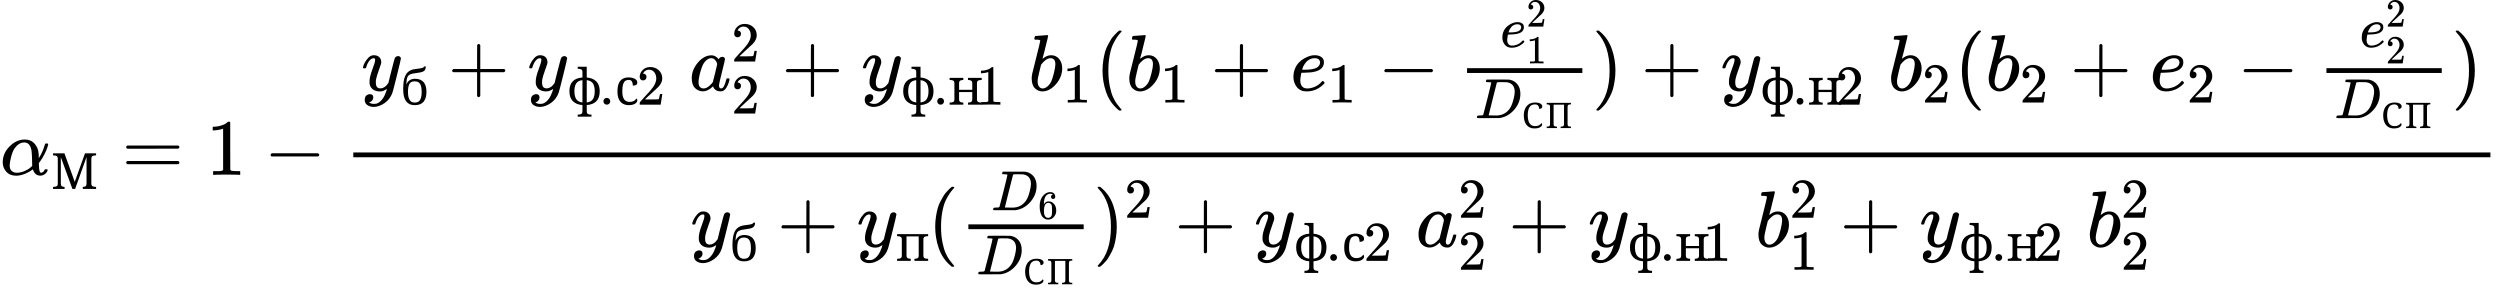
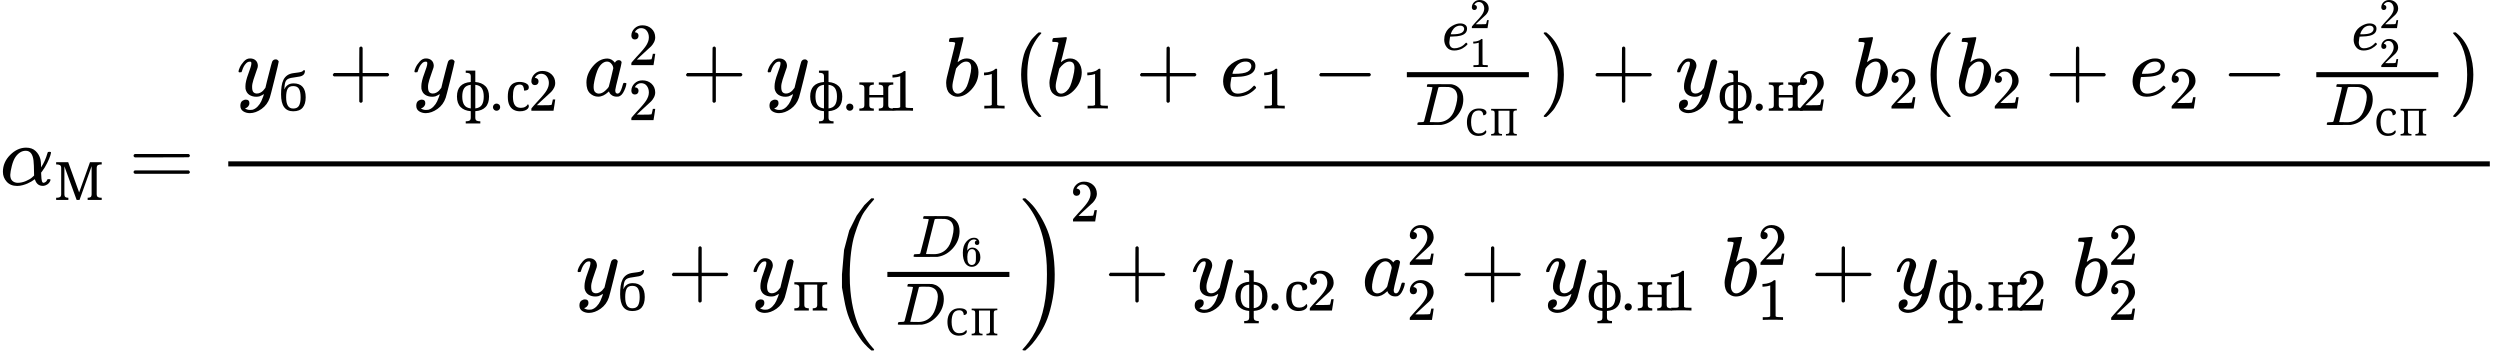
- <svg xmlns="http://www.w3.org/2000/svg" xmlns:xlink="http://www.w3.org/1999/xlink" width="566.312" height="66.664" viewBox="0 -2188.2 31288.8 3683.2">
+ <svg xmlns="http://www.w3.org/2000/svg" xmlns:xlink="http://www.w3.org/1999/xlink" width="535.136" height="75.024" viewBox="0 -2188.2 29566.4 4145.2">
  <defs>
-     <path id="h" d="M109 429q-27 0-43 18t-16 44q0 71 53 123t132 52q91 0 152-56t62-145q0-43-20-82t-48-68-80-74q-36-31-100-92l-59-56 76-1q157 0 167 5 7 2 24 89v3h40v-3q-1-3-13-91T421 3V0H50v31q0 7 6 15t30 35q29 32 50 56 9 10 34 37t34 37 29 33 28 34 23 30 21 32 15 29 13 32 7 30 3 33q0 63-34 109t-97 46q-33 0-58-17t-35-33-10-19q0-1 5-1 18 0 37-14t19-46q0-25-16-42t-45-18z" />
+     <path id="j" d="M73 647q0 10 4 23t12 13q1 0 72 5t73 6q12 0 12-9t-34-143q-8-34-17-70t-15-54l-4-19q0-3 6 3 49 40 101 40 62 0 100-46t39-116q0-111-79-201T173-11q-50 0-91 38T40 150v9q0 21 8 58t49 197q50 197 50 209t-38 14H83q-3 0-7 3t-3 7zm263-322v6q0 74-61 74-17 0-35-8t-33-21-26-24-18-22l-6-8-21-86q-22-86-22-122 0-48 24-72 16-16 40-16 33 0 67 32 25 23 40 56t33 105q18 72 18 106z" />
    <path id="a" d="M34 156q0 114 86 200t189 86q70 0 112-40t57-98q6-29 7-67v-29q49 74 75 166 4 14 6 16t16 3q21 0 21-8 0-9-9-39t-36-85-61-100l-11-14 1-24q2-56 8-76t19-21q14 2 26 11t17 23q2 7 5 8t15 2q20 0 20-8 0-6-6-19-12-24-35-38t-44-15h-7q-67 0-91 72l-3 7-11-8q-10-8-30-20t-45-23-58-20-64-9q-79 0-124 50T34 156zM208 26q49 0 98 21t73 43l24 22q-2 143-7 178-14 115-92 115-69 0-121-73-27-40-44-108t-18-104q0-49 25-71t62-23z" />
-     <path id="c" d="m213 578-13-5q-14-5-40-10t-58-7H83v46h19q47 2 87 15t56 24 28 22q2 3 12 3 9 0 17-6V361l1-300q7-7 12-9t24-4 62-2h26V0h-11q-21 3-159 3-136 0-157-3H88v46h64q16 0 25 1t16 3 8 2 6 5 6 4v517z" />
-     <path id="d" d="M84 237v13l14 20h581q15-8 15-20t-15-20H98q-14 7-14 20z" />
-     <path id="e" d="M21 287q0 14 15 48t48 71 74 36q41 0 66-23t26-64q-2-19-3-21 0-3-16-46t-33-97-16-86q0-43 14-60t42-18q23 0 43 11t31 23 27 33q0 1 5 20t14 59 19 74q38 150 42 157 13 27 43 27 13 0 21-7t11-12 2-9q0-13-49-210T391-23q-28-83-97-132t-138-50q-45 0-79 22t-34 66q0 22 7 37t19 22 20 10 17 3q44 0 44-42 0-20-12-35t-23-20-13-5l-3-1q2-5 19-12t34-7h8q17 0 26 2 33 9 61 38t43 62 23 56 8 30l-6-4q-6-4-19-11T270-6q-20-5-39-5-46 0-81 22t-46 71q-1 7-1 31 0 57 35 149t35 117v14q0 3-4 7t-11 4h-4q-23 0-42-19t-30-41-17-42-8-22q-2-2-16-2H27q-6 6-6 9z" />
-     <path id="f" d="M56 237v13l14 20h299v150l1 150q10 13 19 13 13 0 20-15V270h298q15-8 15-20t-15-20H409V-68q-8-14-18-14h-4q-12 0-18 14v298H70q-14 7-14 20z" />
-     <path id="g" d="M78 60q0 24 17 42t43 18q24 0 42-16t19-43q0-25-17-43T139 0 96 17 78 60z" />
+     <path id="c" d="M21 287q0 14 15 48t48 71 74 36q41 0 66-23t26-64q-2-19-3-21 0-3-16-46t-33-97-16-86q0-43 14-60t42-18q23 0 43 11t31 23 27 33q0 1 5 20t14 59 19 74q38 150 42 157 13 27 43 27 13 0 21-7t11-12 2-9q0-13-49-210T391-23q-28-83-97-132t-138-50q-45 0-79 22t-34 66q0 22 7 37t19 22 20 10 17 3q44 0 44-42 0-20-12-35t-23-20-13-5l-3-1q2-5 19-12t34-7h8q17 0 26 2 33 9 61 38t43 62 23 56 8 30l-6-4q-6-4-19-11T270-6q-20-5-39-5-46 0-81 22t-46 71q-1 7-1 31 0 57 35 149t35 117v14q0 3-4 7t-11 4h-4q-23 0-42-19t-30-41-17-42-8-22q-2-2-16-2H27q-6 6-6 9z" />
+     <path id="d" d="M56 237v13l14 20h299v150l1 150q10 13 19 13 13 0 20-15V270h298q15-8 15-20t-15-20H409V-68q-8-14-18-14h-4q-12 0-18 14v298H70q-14 7-14 20z" />
+     <path id="e" d="M78 60q0 24 17 42t43 18q24 0 42-16t19-43q0-25-17-43T139 0 96 17 78 60z" />
+     <path id="f" d="M109 429q-27 0-43 18t-16 44q0 71 53 123t132 52q91 0 152-56t62-145q0-43-20-82t-48-68-80-74q-36-31-100-92l-59-56 76-1q157 0 167 5 7 2 24 89v3h40v-3q-1-3-13-91T421 3V0H50v31q0 7 6 15t30 35q29 32 50 56 9 10 34 37t34 37 29 33 28 34 23 30 21 32 15 29 13 32 7 30 3 33q0 63-34 109t-97 46q-33 0-58-17t-35-33-10-19q0-1 5-1 18 0 37-14t19-46q0-25-16-42t-45-18z" />
+     <path id="h" d="M33 157q0 101 76 192t171 92q51 0 90-49 16 30 46 30 13 0 23-8t10-20q0-13-37-160T374 68q0-25 7-33t21-9q9 1 20 9 21 20 41 96 6 20 10 21 2 1 10 1h4q19 0 19-9 0-6-5-27t-20-54-32-50Q436 0 417-8q-8-2-24-2-34 0-57 15t-30 31l-6 15q-1 1-4-1l-4-4q-59-56-120-56-55 0-97 40T33 157zm318 171q0 6-5 22t-23 35-46 20q-35 0-67-31t-50-81q-29-79-41-164v-11q0-8-1-12 0-45 18-62t43-18q38 0 75 33t44 51q2 4 27 107t26 111z" />
+     <path id="i" d="m213 578-13-5q-14-5-40-10t-58-7H83v46h19q47 2 87 15t56 24 28 22q2 3 12 3 9 0 17-6V361l1-300q7-7 12-9t24-4 62-2h26V0h-11q-21 3-159 3-136 0-157-3H88v46h64q16 0 25 1t16 3 8 2 6 5 6 4v517z" />
    <path id="b" d="M56 347q0 13 14 20h637q15-8 15-20 0-11-14-19l-318-1H72q-16 5-16 20zm0-194q0 15 16 20h636q14-10 14-20 0-13-15-20H70q-14 7-14 20z" />
-     <path id="j" d="M33 157q0 101 76 192t171 92q51 0 90-49 16 30 46 30 13 0 23-8t10-20q0-13-37-160T374 68q0-25 7-33t21-9q9 1 20 9 21 20 41 96 6 20 10 21 2 1 10 1h4q19 0 19-9 0-6-5-27t-20-54-32-50Q436 0 417-8q-8-2-24-2-34 0-57 15t-30 31l-6 15q-1 1-4-1l-4-4q-59-56-120-56-55 0-97 40T33 157zm318 171q0 6-5 22t-23 35-46 20q-35 0-67-31t-50-81q-29-79-41-164v-11q0-8-1-12 0-45 18-62t43-18q38 0 75 33t44 51q2 4 27 107t26 111z" />
-     <path id="k" d="M73 647q0 10 4 23t12 13q1 0 72 5t73 6q12 0 12-9t-34-143q-8-34-17-70t-15-54l-4-19q0-3 6 3 49 40 101 40 62 0 100-46t39-116q0-111-79-201T173-11q-50 0-91 38T40 150v9q0 21 8 58t49 197q50 197 50 209t-38 14H83q-3 0-7 3t-3 7zm263-322v6q0 74-61 74-17 0-35-8t-33-21-26-24-18-22l-6-8-21-86q-22-86-22-122 0-48 24-72 16-16 40-16 33 0 67 32 25 23 40 56t33 105q18 72 18 106z" />
-     <path id="l" d="M94 250q0 69 10 131t23 107 37 88 38 67 42 52 33 34 25 21h17q14 0 14-9 0-3-17-21t-41-53-49-86-42-138-17-193 17-192 41-139 49-86 42-53 17-21q0-9-15-9h-16l-28 24q-94 85-137 212T94 250z" />
-     <path id="m" d="M39 168q0 57 19 104t49 78 67 52 70 31 63 9h3q45 0 78-22t33-65q0-90-111-118-49-13-134-14-37 0-38-2 0-2-6-35t-7-58q0-47 21-74t63-28 93 19 92 66q9 10 12 10 4 0 13-9t10-14-9-16-30-27-46-31-63-25-76-10q-79 0-122 53T39 168zm334 185q-6 52-68 52-33 0-61-14t-45-34-29-41-16-36-5-19q0-1 20-1 113 0 158 24t46 69z" />
+     <path id="k" d="M94 250q0 69 10 131t23 107 37 88 38 67 42 52 33 34 25 21h17q14 0 14-9 0-3-17-21t-41-53-49-86-42-138-17-193 17-192 41-139 49-86 42-53 17-21q0-9-15-9h-16l-28 24q-94 85-137 212T94 250z" />
+     <path id="l" d="M39 168q0 57 19 104t49 78 67 52 70 31 63 9h3q45 0 78-22t33-65q0-90-111-118-49-13-134-14-37 0-38-2 0-2-6-35t-7-58q0-47 21-74t63-28 93 19 92 66q9 10 12 10 4 0 13-9t10-14-9-16-30-27-46-31-63-25-76-10q-79 0-122 53T39 168zm334 185q-6 52-68 52-33 0-61-14t-45-34-29-41-16-36-5-19q0-1 20-1 113 0 158 24t46 69z" />
+     <path id="m" d="M84 237v13l14 20h581q15-8 15-20t-15-20H98q-14 7-14 20z" />
    <path id="n" d="M287 628q0 7-57 9-23 0-30 1t-7 9q0 8 4 20t7 15q2 1 199 1 167-1 187-1t40-6q72-17 122-79t51-166q0-156-107-280T444 3l-14-2-194-1H72Q48 0 41 2t-8 9q0 2 3 14 4 16 8 18t23 3q27 0 60 3 14 3 19 12 3 4 72 278t69 289zm416-159q0 38-11 68t-26 47-37 29-39 16-35 7h-43q-17 0-33 1h-43q-44 0-50-10-2-4-73-288T242 52q0-4 11-4t77-1h19q14 0 24-1 126 0 208 82 36 36 59 84t43 127 20 130z" />
    <path id="o" d="m60 749 4 1h22l28-24q94-85 137-212t43-264q0-68-10-131T261 12t-37-88-38-67-41-51-32-33-23-19l-4-4H63q-3 0-5 3t-3 9q1 1 11 13Q221-64 221 250T66 725q-10 12-11 13 0 8 5 11z" />
-     <path id="p" d="M42 313q0 163 81 258t180 95q69 0 99-36t30-80q0-25-14-40t-39-15q-23 0-38 14t-15 39q0 44 47 53-22 22-62 25-71 0-117-60-47-66-47-202l1-4q5 6 8 13 41 60 107 60h4q46 0 81-19 24-14 48-40t39-57q21-49 21-107v-18q0-23-5-43-11-59-64-115T253-22q-28 0-54 8t-56 30-51 59-36 97-14 141zm215 84q-30 0-52-17t-34-45-17-57-6-62q0-83 12-119t38-58q24-18 53-18 51 0 78 38 13 18 18 45t5 105q0 80-5 107t-18 45q-27 36-72 36z" />
+     <path id="p" d="M180 96v154l25 291 61 229 87 174 91 125 83 81h28q6-6 6-9 0-4-16-21t-41-48-57-77-61-117-56-157-42-208-16-262q0-118 8-195 13-143 46-265t73-196 76-126 61-78 25-31q0-3-6-9h-28q-44 37-84 81t-90 125-87 173-61 229z" />
+     <path id="q" d="M42 313q0 163 81 258t180 95q69 0 99-36t30-80q0-25-14-40t-39-15q-23 0-38 14t-15 39q0 44 47 53-22 22-62 25-71 0-117-60-47-66-47-202l1-4q5 6 8 13 41 60 107 60h4q46 0 81-19 24-14 48-40t39-57q21-49 21-107v-18q0-23-5-43-11-59-64-115T253-22q-28 0-54 8t-56 30-51 59-36 97-14 141zm215 84q-30 0-52-17t-34-45-17-57-6-62q0-83 12-119t38-58q24-18 53-18 51 0 78 38 13 18 18 45t5 105q0 80-5 107t-18 45q-27 36-72 36z" />
+     <path id="r" d="M35 1138q0 12 16 12h18q44-37 84-81t90-125 87-173 61-230 25-291-25-290-61-230-87-173-91-125-83-81H56q-13 0-17 2t-4 10q30 30 75 89Q283-316 316 56q8 77 8 195 0 117-8 194-38 432-268 678-12 14-13 15z" />
  </defs>
  <g data-mml-node="math" stroke="currentColor" fill="currentColor" stroke-width="0">
    <g data-mml-node="msub">
      <use xlink:href="#a" data-mml-node="mi" transform="scale(1 -1)" />
      <g data-mml-node="TeXAtom">
        <text data-variant="normal" transform="matrix(.707 0 0 .707 640 176.7)" font-size="884" font-family="serif" data-mml-node="mo">М</text>
      </g>
    </g>
    <use xlink:href="#b" data-mml-node="mo" transform="matrix(1 0 0 -1 1523.5 0)" />
-     <use xlink:href="#c" data-mml-node="mn" transform="matrix(1 0 0 -1 2579.3 0)" />
-     <use xlink:href="#d" data-mml-node="mo" transform="matrix(1 0 0 -1 3301.5 0)" />
    <g data-mml-node="mfrac">
      <g data-mml-node="mrow">
        <g data-mml-node="msub">
-           <use xlink:href="#e" data-mml-node="mi" transform="matrix(1 0 0 -1 4521.7 -1055)" />
-           <g data-mml-node="TeXAtom">
-             <text data-variant="normal" transform="matrix(.707 0 0 .707 5011.7 -878.3)" font-size="884" font-family="serif" data-mml-node="mo">б</text>
-           </g>
-         </g>
-         <use xlink:href="#f" data-mml-node="mo" transform="matrix(1 0 0 -1 5601.9 -1055)" />
-         <g data-mml-node="msub">
-           <use xlink:href="#e" data-mml-node="mi" transform="matrix(1 0 0 -1 6602.1 -1055)" />
-           <g data-mml-node="TeXAtom">
-             <text data-variant="normal" transform="matrix(.707 0 0 .707 7092.1 -878.3)" font-size="884" font-family="serif" data-mml-node="mo">ф</text>
-             <use xlink:href="#g" data-mml-node="mo" transform="matrix(.707 0 0 -.707 7496.928 -878.3)" />
-             <text data-variant="normal" transform="matrix(.707 0 0 .707 7693.474 -878.3)" font-size="884" font-family="serif" data-mml-node="mo">с</text>
-             <use xlink:href="#h" data-mml-node="mn" transform="matrix(.707 0 0 -.707 7970.972 -878.3)" />
-           </g>
-         </g>
-         <use xlink:href="#i" data-mml-node="mtext" transform="matrix(1 0 0 -1 8374.6 -1055)" />
-         <g data-mml-node="msubsup">
-           <use xlink:href="#j" data-mml-node="mi" transform="matrix(1 0 0 -1 8624.6 -1055)" />
-           <use xlink:href="#h" data-mml-node="mn" transform="matrix(.707 0 0 -.707 9153.6 -1418)" />
-           <g data-mml-node="TeXAtom">
-             <use xlink:href="#h" data-mml-node="mn" transform="matrix(.707 0 0 -.707 9153.6 -767.1)" />
-           </g>
-         </g>
-         <use xlink:href="#f" data-mml-node="mo" transform="matrix(1 0 0 -1 9779.4 -1055)" />
-         <g data-mml-node="msub">
-           <use xlink:href="#e" data-mml-node="mi" transform="matrix(1 0 0 -1 10779.6 -1055)" />
-           <g data-mml-node="TeXAtom">
-             <text data-variant="normal" transform="matrix(.707 0 0 .707 11269.6 -878.3)" font-size="884" font-family="serif" data-mml-node="mo">ф</text>
-             <use xlink:href="#g" data-mml-node="mo" transform="matrix(.707 0 0 -.707 11674.428 -878.3)" />
-             <text data-variant="normal" transform="matrix(.707 0 0 .707 11870.974 -878.3)" font-size="884" font-family="serif" data-mml-node="mo">н</text>
-             <use xlink:href="#c" data-mml-node="mn" transform="matrix(.707 0 0 -.707 12218.394 -878.3)" />
-           </g>
-         </g>
-         <use xlink:href="#i" data-mml-node="mtext" transform="matrix(1 0 0 -1 12622.2 -1055)" />
-         <g data-mml-node="msub">
-           <use xlink:href="#k" data-mml-node="mi" transform="matrix(1 0 0 -1 12872.2 -1055)" />
-           <g data-mml-node="TeXAtom">
-             <use xlink:href="#c" data-mml-node="mn" transform="matrix(.707 0 0 -.707 13301.2 -905)" />
-           </g>
-         </g>
-         <use xlink:href="#l" data-mml-node="mo" transform="matrix(1 0 0 -1 13704.7 -1055)" />
-         <g data-mml-node="msub">
-           <use xlink:href="#k" data-mml-node="mi" transform="matrix(1 0 0 -1 14093.7 -1055)" />
-           <g data-mml-node="TeXAtom">
-             <use xlink:href="#c" data-mml-node="mn" transform="matrix(.707 0 0 -.707 14522.7 -905)" />
-           </g>
-         </g>
-         <use xlink:href="#f" data-mml-node="mo" transform="matrix(1 0 0 -1 15148.5 -1055)" />
-         <g data-mml-node="msub">
-           <use xlink:href="#m" data-mml-node="mi" transform="matrix(1 0 0 -1 16148.7 -1055)" />
-           <g data-mml-node="TeXAtom">
-             <use xlink:href="#c" data-mml-node="mn" transform="matrix(.707 0 0 -.707 16614.7 -905)" />
-           </g>
-         </g>
-         <use xlink:href="#d" data-mml-node="mo" transform="matrix(1 0 0 -1 17240.5 -1055)" />
+           <use xlink:href="#c" data-mml-node="mi" transform="matrix(1 0 0 -1 2799.3 -1055)" />
+           <g data-mml-node="TeXAtom">
+             <text data-variant="normal" transform="matrix(.707 0 0 .707 3289.3 -878.3)" font-size="884" font-family="serif" data-mml-node="mo">б</text>
+           </g>
+         </g>
+         <use xlink:href="#d" data-mml-node="mo" transform="matrix(1 0 0 -1 3879.5 -1055)" />
+         <g data-mml-node="msub">
+           <use xlink:href="#c" data-mml-node="mi" transform="matrix(1 0 0 -1 4879.7 -1055)" />
+           <g data-mml-node="TeXAtom">
+             <text data-variant="normal" transform="matrix(.707 0 0 .707 5369.7 -878.3)" font-size="884" font-family="serif" data-mml-node="mo">ф</text>
+             <use xlink:href="#e" data-mml-node="mo" transform="matrix(.707 0 0 -.707 5774.528 -878.3)" />
+             <text data-variant="normal" transform="matrix(.707 0 0 .707 5971.074 -878.3)" font-size="884" font-family="serif" data-mml-node="mo">с</text>
+             <use xlink:href="#f" data-mml-node="mn" transform="matrix(.707 0 0 -.707 6248.572 -878.3)" />
+           </g>
+         </g>
+         <use xlink:href="#g" data-mml-node="mtext" transform="matrix(1 0 0 -1 6652.2 -1055)" />
+         <g data-mml-node="msubsup">
+           <use xlink:href="#h" data-mml-node="mi" transform="matrix(1 0 0 -1 6902.2 -1055)" />
+           <use xlink:href="#f" data-mml-node="mn" transform="matrix(.707 0 0 -.707 7431.2 -1418)" />
+           <g data-mml-node="TeXAtom">
+             <use xlink:href="#f" data-mml-node="mn" transform="matrix(.707 0 0 -.707 7431.2 -767.1)" />
+           </g>
+         </g>
+         <use xlink:href="#d" data-mml-node="mo" transform="matrix(1 0 0 -1 8057 -1055)" />
+         <g data-mml-node="msub">
+           <use xlink:href="#c" data-mml-node="mi" transform="matrix(1 0 0 -1 9057.2 -1055)" />
+           <g data-mml-node="TeXAtom">
+             <text data-variant="normal" transform="matrix(.707 0 0 .707 9547.2 -878.3)" font-size="884" font-family="serif" data-mml-node="mo">ф</text>
+             <use xlink:href="#e" data-mml-node="mo" transform="matrix(.707 0 0 -.707 9952.028 -878.3)" />
+             <text data-variant="normal" transform="matrix(.707 0 0 .707 10148.574 -878.3)" font-size="884" font-family="serif" data-mml-node="mo">н</text>
+             <use xlink:href="#i" data-mml-node="mn" transform="matrix(.707 0 0 -.707 10495.994 -878.3)" />
+           </g>
+         </g>
+         <use xlink:href="#g" data-mml-node="mtext" transform="matrix(1 0 0 -1 10899.8 -1055)" />
+         <g data-mml-node="msub">
+           <use xlink:href="#j" data-mml-node="mi" transform="matrix(1 0 0 -1 11149.8 -1055)" />
+           <g data-mml-node="TeXAtom">
+             <use xlink:href="#i" data-mml-node="mn" transform="matrix(.707 0 0 -.707 11578.8 -905)" />
+           </g>
+         </g>
+         <use xlink:href="#k" data-mml-node="mo" transform="matrix(1 0 0 -1 11982.3 -1055)" />
+         <g data-mml-node="msub">
+           <use xlink:href="#j" data-mml-node="mi" transform="matrix(1 0 0 -1 12371.3 -1055)" />
+           <g data-mml-node="TeXAtom">
+             <use xlink:href="#i" data-mml-node="mn" transform="matrix(.707 0 0 -.707 12800.3 -905)" />
+           </g>
+         </g>
+         <use xlink:href="#d" data-mml-node="mo" transform="matrix(1 0 0 -1 13426.1 -1055)" />
+         <g data-mml-node="msub">
+           <use xlink:href="#l" data-mml-node="mi" transform="matrix(1 0 0 -1 14426.3 -1055)" />
+           <g data-mml-node="TeXAtom">
+             <use xlink:href="#i" data-mml-node="mn" transform="matrix(.707 0 0 -.707 14892.3 -905)" />
+           </g>
+         </g>
+         <use xlink:href="#m" data-mml-node="mo" transform="matrix(1 0 0 -1 15518.1 -1055)" />
        <g data-mml-node="mfrac">
          <g data-mml-node="msubsup">
-             <use xlink:href="#m" data-mml-node="mi" transform="matrix(.707 0 0 -.707 18774.9 -1598.6)" />
-             <use xlink:href="#h" data-mml-node="mn" transform="matrix(.49985 0 0 -.49985 19104.362 -1855.241)" />
-             <g data-mml-node="TeXAtom">
-               <use xlink:href="#c" data-mml-node="mn" transform="matrix(.49985 0 0 -.49985 19104.362 -1395.055)" />
+             <use xlink:href="#l" data-mml-node="mi" transform="matrix(.707 0 0 -.707 17052.5 -1598.6)" />
+             <use xlink:href="#f" data-mml-node="mn" transform="matrix(.49985 0 0 -.49985 17381.962 -1855.241)" />
+             <g data-mml-node="TeXAtom">
+               <use xlink:href="#i" data-mml-node="mn" transform="matrix(.49985 0 0 -.49985 17381.962 -1395.055)" />
            </g>
          </g>
          <g data-mml-node="msub">
-             <use xlink:href="#n" data-mml-node="mi" transform="matrix(.707 0 0 -.707 18460.7 -710)" />
+             <use xlink:href="#n" data-mml-node="mi" transform="matrix(.707 0 0 -.707 16738.3 -710)" />
            <g data-mml-node="TeXAtom">
              <g data-mml-node="mo" font-size="884" font-family="serif">
-                 <text data-variant="normal" transform="matrix(.49985 0 0 .49985 19046.096 -585.073)">С</text>
-                 <text data-variant="normal" transform="matrix(.49985 0 0 .49985 19340.807 -585.073)">П</text>
-               </g>
-             </g>
-           </g>
-           <path stroke="none" d="M18360.7-1275H19804v-60h-1443.3z" />
-         </g>
-         <use xlink:href="#o" data-mml-node="mo" transform="matrix(1 0 0 -1 19924 -1055)" />
-         <use xlink:href="#f" data-mml-node="mo" transform="matrix(1 0 0 -1 20535.2 -1055)" />
-         <g data-mml-node="msub">
-           <use xlink:href="#e" data-mml-node="mi" transform="matrix(1 0 0 -1 21535.5 -1055)" />
-           <g data-mml-node="TeXAtom">
-             <text data-variant="normal" transform="matrix(.707 0 0 .707 22025.5 -878.3)" font-size="884" font-family="serif" data-mml-node="mo">ф</text>
-             <use xlink:href="#g" data-mml-node="mo" transform="matrix(.707 0 0 -.707 22430.328 -878.3)" />
-             <text data-variant="normal" transform="matrix(.707 0 0 .707 22626.874 -878.3)" font-size="884" font-family="serif" data-mml-node="mo">н</text>
-             <use xlink:href="#h" data-mml-node="mn" transform="matrix(.707 0 0 -.707 22974.294 -878.3)" />
-           </g>
-         </g>
-         <use xlink:href="#i" data-mml-node="mtext" transform="matrix(1 0 0 -1 23378 -1055)" />
-         <g data-mml-node="msub">
-           <use xlink:href="#k" data-mml-node="mi" transform="matrix(1 0 0 -1 23628 -1055)" />
-           <g data-mml-node="TeXAtom">
-             <use xlink:href="#h" data-mml-node="mn" transform="matrix(.707 0 0 -.707 24057 -905)" />
-           </g>
-         </g>
-         <use xlink:href="#l" data-mml-node="mo" transform="matrix(1 0 0 -1 24460.5 -1055)" />
-         <g data-mml-node="msub">
-           <use xlink:href="#k" data-mml-node="mi" transform="matrix(1 0 0 -1 24849.5 -1055)" />
-           <g data-mml-node="TeXAtom">
-             <use xlink:href="#h" data-mml-node="mn" transform="matrix(.707 0 0 -.707 25278.5 -905)" />
-           </g>
-         </g>
-         <use xlink:href="#f" data-mml-node="mo" transform="matrix(1 0 0 -1 25904.3 -1055)" />
-         <g data-mml-node="msub">
-           <use xlink:href="#m" data-mml-node="mi" transform="matrix(1 0 0 -1 26904.5 -1055)" />
-           <g data-mml-node="TeXAtom">
-             <use xlink:href="#h" data-mml-node="mn" transform="matrix(.707 0 0 -.707 27370.5 -905)" />
-           </g>
-         </g>
-         <use xlink:href="#d" data-mml-node="mo" transform="matrix(1 0 0 -1 27996.3 -1055)" />
+                 <text data-variant="normal" transform="matrix(.49985 0 0 .49985 17323.696 -585.073)">С</text>
+                 <text data-variant="normal" transform="matrix(.49985 0 0 .49985 17618.407 -585.073)">П</text>
+               </g>
+             </g>
+           </g>
+           <path stroke="none" d="M16638.3-1275h1443.3v-60h-1443.3z" />
+         </g>
+         <use xlink:href="#o" data-mml-node="mo" transform="matrix(1 0 0 -1 18201.6 -1055)" />
+         <use xlink:href="#d" data-mml-node="mo" transform="matrix(1 0 0 -1 18812.8 -1055)" />
+         <g data-mml-node="msub">
+           <use xlink:href="#c" data-mml-node="mi" transform="matrix(1 0 0 -1 19813.1 -1055)" />
+           <g data-mml-node="TeXAtom">
+             <text data-variant="normal" transform="matrix(.707 0 0 .707 20303.1 -878.3)" font-size="884" font-family="serif" data-mml-node="mo">ф</text>
+             <use xlink:href="#e" data-mml-node="mo" transform="matrix(.707 0 0 -.707 20707.928 -878.3)" />
+             <text data-variant="normal" transform="matrix(.707 0 0 .707 20904.474 -878.3)" font-size="884" font-family="serif" data-mml-node="mo">н</text>
+             <use xlink:href="#f" data-mml-node="mn" transform="matrix(.707 0 0 -.707 21251.894 -878.3)" />
+           </g>
+         </g>
+         <use xlink:href="#g" data-mml-node="mtext" transform="matrix(1 0 0 -1 21655.6 -1055)" />
+         <g data-mml-node="msub">
+           <use xlink:href="#j" data-mml-node="mi" transform="matrix(1 0 0 -1 21905.6 -1055)" />
+           <g data-mml-node="TeXAtom">
+             <use xlink:href="#f" data-mml-node="mn" transform="matrix(.707 0 0 -.707 22334.6 -905)" />
+           </g>
+         </g>
+         <use xlink:href="#k" data-mml-node="mo" transform="matrix(1 0 0 -1 22738.1 -1055)" />
+         <g data-mml-node="msub">
+           <use xlink:href="#j" data-mml-node="mi" transform="matrix(1 0 0 -1 23127.1 -1055)" />
+           <g data-mml-node="TeXAtom">
+             <use xlink:href="#f" data-mml-node="mn" transform="matrix(.707 0 0 -.707 23556.1 -905)" />
+           </g>
+         </g>
+         <use xlink:href="#d" data-mml-node="mo" transform="matrix(1 0 0 -1 24181.9 -1055)" />
+         <g data-mml-node="msub">
+           <use xlink:href="#l" data-mml-node="mi" transform="matrix(1 0 0 -1 25182.1 -1055)" />
+           <g data-mml-node="TeXAtom">
+             <use xlink:href="#f" data-mml-node="mn" transform="matrix(.707 0 0 -.707 25648.1 -905)" />
+           </g>
+         </g>
+         <use xlink:href="#m" data-mml-node="mo" transform="matrix(1 0 0 -1 26273.9 -1055)" />
        <g data-mml-node="mfrac">
          <g data-mml-node="msubsup">
-             <use xlink:href="#m" data-mml-node="mi" transform="matrix(.707 0 0 -.707 29530.7 -1598.6)" />
-             <use xlink:href="#h" data-mml-node="mn" transform="matrix(.49985 0 0 -.49985 29860.162 -1855.241)" />
-             <g data-mml-node="TeXAtom">
-               <use xlink:href="#h" data-mml-node="mn" transform="matrix(.49985 0 0 -.49985 29860.162 -1395.055)" />
+             <use xlink:href="#l" data-mml-node="mi" transform="matrix(.707 0 0 -.707 27808.3 -1598.6)" />
+             <use xlink:href="#f" data-mml-node="mn" transform="matrix(.49985 0 0 -.49985 28137.762 -1855.241)" />
+             <g data-mml-node="TeXAtom">
+               <use xlink:href="#f" data-mml-node="mn" transform="matrix(.49985 0 0 -.49985 28137.762 -1395.055)" />
            </g>
          </g>
          <g data-mml-node="msub">
-             <use xlink:href="#n" data-mml-node="mi" transform="matrix(.707 0 0 -.707 29216.5 -710)" />
+             <use xlink:href="#n" data-mml-node="mi" transform="matrix(.707 0 0 -.707 27494.1 -710)" />
            <g data-mml-node="TeXAtom">
              <g data-mml-node="mo" font-size="884" font-family="serif">
-                 <text data-variant="normal" transform="matrix(.49985 0 0 .49985 29801.896 -585.073)">С</text>
-                 <text data-variant="normal" transform="matrix(.49985 0 0 .49985 30096.607 -585.073)">П</text>
-               </g>
-             </g>
-           </g>
-           <path stroke="none" d="M29116.5-1275h1443.3v-60h-1443.3z" />
-         </g>
-         <use xlink:href="#o" data-mml-node="mo" transform="matrix(1 0 0 -1 30679.8 -1055)" />
+                 <text data-variant="normal" transform="matrix(.49985 0 0 .49985 28079.496 -585.073)">С</text>
+                 <text data-variant="normal" transform="matrix(.49985 0 0 .49985 28374.207 -585.073)">П</text>
+               </g>
+             </g>
+           </g>
+           <path stroke="none" d="M27394.1-1275h1443.3v-60h-1443.3z" />
+         </g>
+         <use xlink:href="#o" data-mml-node="mo" transform="matrix(1 0 0 -1 28957.4 -1055)" />
      </g>
      <g data-mml-node="mrow">
        <g data-mml-node="msub">
-           <use xlink:href="#e" data-mml-node="mi" transform="matrix(1 0 0 -1 8642.6 900)" />
-           <g data-mml-node="TeXAtom">
-             <text data-variant="normal" transform="matrix(.707 0 0 .707 9132.6 1076.7)" font-size="884" font-family="serif" data-mml-node="mo">б</text>
-           </g>
-         </g>
-         <use xlink:href="#f" data-mml-node="mo" transform="matrix(1 0 0 -1 9722.8 900)" />
-         <g data-mml-node="msub">
-           <use xlink:href="#e" data-mml-node="mi" transform="matrix(1 0 0 -1 10723 900)" />
-           <g data-mml-node="TeXAtom">
-             <text data-variant="normal" transform="matrix(.707 0 0 .707 11213 1076.7)" font-size="884" font-family="serif" data-mml-node="mo">п</text>
-           </g>
-         </g>
-         <use xlink:href="#l" data-mml-node="mo" transform="matrix(1 0 0 -1 11610.6 900)" />
-         <g data-mml-node="mfrac">
-           <g data-mml-node="msub">
-             <use xlink:href="#n" data-mml-node="mi" transform="matrix(.707 0 0 -.707 12405.8 442.9)" />
-             <g data-mml-node="TeXAtom">
-               <use xlink:href="#p" data-mml-node="mn" transform="matrix(.49985 0 0 -.49985 12991.196 548.95)" />
-             </g>
-           </g>
-           <g data-mml-node="msub">
-             <use xlink:href="#n" data-mml-node="mi" transform="matrix(.707 0 0 -.707 12219.6 1245)" />
-             <g data-mml-node="TeXAtom">
-               <g data-mml-node="mo" font-size="884" font-family="serif">
-                 <text data-variant="normal" transform="matrix(.49985 0 0 .49985 12804.996 1369.927)">С</text>
-                 <text data-variant="normal" transform="matrix(.49985 0 0 .49985 13099.707 1369.927)">П</text>
-               </g>
-             </g>
-           </g>
-           <path stroke="none" d="M12119.6 680h1443.3v-60h-1443.3z" />
+           <use xlink:href="#c" data-mml-node="mi" transform="matrix(1 0 0 -1 6809.4 1307.5)" />
+           <g data-mml-node="TeXAtom">
+             <text data-variant="normal" transform="matrix(.707 0 0 .707 7299.4 1484.2)" font-size="884" font-family="serif" data-mml-node="mo">б</text>
+           </g>
+         </g>
+         <use xlink:href="#d" data-mml-node="mo" transform="matrix(1 0 0 -1 7889.6 1307.5)" />
+         <g data-mml-node="msub">
+           <use xlink:href="#c" data-mml-node="mi" transform="matrix(1 0 0 -1 8889.8 1307.5)" />
+           <g data-mml-node="TeXAtom">
+             <text data-variant="normal" transform="matrix(.707 0 0 .707 9379.8 1484.2)" font-size="884" font-family="serif" data-mml-node="mo">п</text>
+           </g>
        </g>
        <g data-mml-node="msup">
-           <use xlink:href="#o" data-mml-node="mo" transform="matrix(1 0 0 -1 13682.9 900)" />
-           <use xlink:href="#h" data-mml-node="mn" transform="matrix(.707 0 0 -.707 14071.9 537)" />
-         </g>
-         <use xlink:href="#f" data-mml-node="mo" transform="matrix(1 0 0 -1 14697.6 900)" />
-         <g data-mml-node="msub">
-           <use xlink:href="#e" data-mml-node="mi" transform="matrix(1 0 0 -1 15697.9 900)" />
-           <g data-mml-node="TeXAtom">
-             <text data-variant="normal" transform="matrix(.707 0 0 .707 16187.9 1076.7)" font-size="884" font-family="serif" data-mml-node="mo">ф</text>
-             <use xlink:href="#g" data-mml-node="mo" transform="matrix(.707 0 0 -.707 16592.728 1076.7)" />
-             <text data-variant="normal" transform="matrix(.707 0 0 .707 16789.274 1076.7)" font-size="884" font-family="serif" data-mml-node="mo">с</text>
-             <use xlink:href="#h" data-mml-node="mn" transform="matrix(.707 0 0 -.707 17066.772 1076.7)" />
-           </g>
-         </g>
-         <use xlink:href="#i" data-mml-node="mtext" transform="matrix(1 0 0 -1 17470.4 900)" />
-         <g data-mml-node="msubsup">
-           <use xlink:href="#j" data-mml-node="mi" transform="matrix(1 0 0 -1 17720.4 900)" />
-           <use xlink:href="#h" data-mml-node="mn" transform="matrix(.707 0 0 -.707 18249.4 537)" />
-           <g data-mml-node="TeXAtom">
-             <use xlink:href="#h" data-mml-node="mn" transform="matrix(.707 0 0 -.707 18249.4 1187.9)" />
-           </g>
-         </g>
-         <use xlink:href="#f" data-mml-node="mo" transform="matrix(1 0 0 -1 18875.2 900)" />
-         <g data-mml-node="msub">
-           <use xlink:href="#e" data-mml-node="mi" transform="matrix(1 0 0 -1 19875.4 900)" />
-           <g data-mml-node="TeXAtom">
-             <text data-variant="normal" transform="matrix(.707 0 0 .707 20365.4 1076.7)" font-size="884" font-family="serif" data-mml-node="mo">ф</text>
-             <use xlink:href="#g" data-mml-node="mo" transform="matrix(.707 0 0 -.707 20770.228 1076.7)" />
-             <text data-variant="normal" transform="matrix(.707 0 0 .707 20966.774 1076.7)" font-size="884" font-family="serif" data-mml-node="mo">н</text>
-             <use xlink:href="#c" data-mml-node="mn" transform="matrix(.707 0 0 -.707 21314.194 1076.7)" />
-           </g>
-         </g>
-         <use xlink:href="#i" data-mml-node="mtext" transform="matrix(1 0 0 -1 21717.9 900)" />
-         <g data-mml-node="msubsup">
-           <use xlink:href="#k" data-mml-node="mi" transform="matrix(1 0 0 -1 21967.9 900)" />
-           <use xlink:href="#h" data-mml-node="mn" transform="matrix(.707 0 0 -.707 22396.9 537)" />
-           <g data-mml-node="TeXAtom">
-             <use xlink:href="#c" data-mml-node="mn" transform="matrix(.707 0 0 -.707 22396.9 1187.9)" />
-           </g>
-         </g>
-         <use xlink:href="#f" data-mml-node="mo" transform="matrix(1 0 0 -1 23022.7 900)" />
-         <g data-mml-node="msub">
-           <use xlink:href="#e" data-mml-node="mi" transform="matrix(1 0 0 -1 24022.9 900)" />
-           <g data-mml-node="TeXAtom">
-             <text data-variant="normal" transform="matrix(.707 0 0 .707 24512.9 1076.7)" font-size="884" font-family="serif" data-mml-node="mo">ф</text>
-             <use xlink:href="#g" data-mml-node="mo" transform="matrix(.707 0 0 -.707 24917.728 1076.7)" />
-             <text data-variant="normal" transform="matrix(.707 0 0 .707 25114.274 1076.7)" font-size="884" font-family="serif" data-mml-node="mo">н</text>
-             <use xlink:href="#h" data-mml-node="mn" transform="matrix(.707 0 0 -.707 25461.694 1076.7)" />
-           </g>
-         </g>
-         <use xlink:href="#i" data-mml-node="mtext" transform="matrix(1 0 0 -1 25865.4 900)" />
-         <g data-mml-node="msubsup">
-           <use xlink:href="#k" data-mml-node="mi" transform="matrix(1 0 0 -1 26115.4 900)" />
-           <use xlink:href="#h" data-mml-node="mn" transform="matrix(.707 0 0 -.707 26544.4 537)" />
-           <g data-mml-node="TeXAtom">
-             <use xlink:href="#h" data-mml-node="mn" transform="matrix(.707 0 0 -.707 26544.4 1187.9)" />
+           <g data-mml-node="mrow">
+             <use xlink:href="#p" data-mml-node="mo" transform="matrix(1 0 0 -1 9777.4 1307.5)" />
+             <g data-mml-node="mfrac">
+               <g data-mml-node="msub">
+                 <use xlink:href="#n" data-mml-node="mi" transform="matrix(.707 0 0 -.707 10780.6 850.4)" />
+                 <g data-mml-node="TeXAtom">
+                   <use xlink:href="#q" data-mml-node="mn" transform="matrix(.49985 0 0 -.49985 11365.996 956.45)" />
+                 </g>
+               </g>
+               <g data-mml-node="msub">
+                 <use xlink:href="#n" data-mml-node="mi" transform="matrix(.707 0 0 -.707 10594.4 1652.5)" />
+                 <g data-mml-node="TeXAtom">
+                   <g data-mml-node="mo" font-size="884" font-family="serif">
+                     <text data-variant="normal" transform="matrix(.49985 0 0 .49985 11179.796 1777.427)">С</text>
+                     <text data-variant="normal" transform="matrix(.49985 0 0 .49985 11474.507 1777.427)">П</text>
+                   </g>
+                 </g>
+               </g>
+               <path stroke="none" d="M10494.4 1087.5h1443.3v-60h-1443.3z" />
+             </g>
+             <use xlink:href="#r" data-mml-node="mo" transform="matrix(1 0 0 -1 12057.7 1307.5)" />
+           </g>
+           <use xlink:href="#f" data-mml-node="mn" transform="matrix(.707 0 0 -.707 12654.7 430.9)" />
+         </g>
+         <use xlink:href="#d" data-mml-node="mo" transform="matrix(1 0 0 -1 13058.2 1307.5)" />
+         <use xlink:href="#g" data-mml-node="mtext" transform="matrix(1 0 0 -1 13836.2 1307.5)" />
+         <g data-mml-node="msub">
+           <use xlink:href="#c" data-mml-node="mi" transform="matrix(1 0 0 -1 14086.2 1307.5)" />
+           <g data-mml-node="TeXAtom">
+             <text data-variant="normal" transform="matrix(.707 0 0 .707 14576.2 1484.2)" font-size="884" font-family="serif" data-mml-node="mo">ф</text>
+             <use xlink:href="#e" data-mml-node="mo" transform="matrix(.707 0 0 -.707 14981.028 1484.2)" />
+             <text data-variant="normal" transform="matrix(.707 0 0 .707 15177.574 1484.2)" font-size="884" font-family="serif" data-mml-node="mo">с</text>
+             <use xlink:href="#f" data-mml-node="mn" transform="matrix(.707 0 0 -.707 15455.072 1484.2)" />
+           </g>
+         </g>
+         <use xlink:href="#g" data-mml-node="mtext" transform="matrix(1 0 0 -1 15858.7 1307.5)" />
+         <g data-mml-node="msubsup">
+           <use xlink:href="#h" data-mml-node="mi" transform="matrix(1 0 0 -1 16108.7 1307.5)" />
+           <use xlink:href="#f" data-mml-node="mn" transform="matrix(.707 0 0 -.707 16637.7 944.5)" />
+           <g data-mml-node="TeXAtom">
+             <use xlink:href="#f" data-mml-node="mn" transform="matrix(.707 0 0 -.707 16637.7 1595.4)" />
+           </g>
+         </g>
+         <use xlink:href="#d" data-mml-node="mo" transform="matrix(1 0 0 -1 17263.5 1307.5)" />
+         <g data-mml-node="msub">
+           <use xlink:href="#c" data-mml-node="mi" transform="matrix(1 0 0 -1 18263.7 1307.5)" />
+           <g data-mml-node="TeXAtom">
+             <text data-variant="normal" transform="matrix(.707 0 0 .707 18753.7 1484.2)" font-size="884" font-family="serif" data-mml-node="mo">ф</text>
+             <use xlink:href="#e" data-mml-node="mo" transform="matrix(.707 0 0 -.707 19158.528 1484.2)" />
+             <text data-variant="normal" transform="matrix(.707 0 0 .707 19355.074 1484.2)" font-size="884" font-family="serif" data-mml-node="mo">н</text>
+             <use xlink:href="#i" data-mml-node="mn" transform="matrix(.707 0 0 -.707 19702.494 1484.2)" />
+           </g>
+         </g>
+         <use xlink:href="#g" data-mml-node="mtext" transform="matrix(1 0 0 -1 20106.3 1307.5)" />
+         <g data-mml-node="msubsup">
+           <use xlink:href="#j" data-mml-node="mi" transform="matrix(1 0 0 -1 20356.3 1307.5)" />
+           <use xlink:href="#f" data-mml-node="mn" transform="matrix(.707 0 0 -.707 20785.3 944.5)" />
+           <g data-mml-node="TeXAtom">
+             <use xlink:href="#i" data-mml-node="mn" transform="matrix(.707 0 0 -.707 20785.3 1595.4)" />
+           </g>
+         </g>
+         <use xlink:href="#d" data-mml-node="mo" transform="matrix(1 0 0 -1 21411 1307.5)" />
+         <g data-mml-node="msub">
+           <use xlink:href="#c" data-mml-node="mi" transform="matrix(1 0 0 -1 22411.3 1307.5)" />
+           <g data-mml-node="TeXAtom">
+             <text data-variant="normal" transform="matrix(.707 0 0 .707 22901.3 1484.2)" font-size="884" font-family="serif" data-mml-node="mo">ф</text>
+             <use xlink:href="#e" data-mml-node="mo" transform="matrix(.707 0 0 -.707 23306.128 1484.2)" />
+             <text data-variant="normal" transform="matrix(.707 0 0 .707 23502.674 1484.2)" font-size="884" font-family="serif" data-mml-node="mo">н</text>
+             <use xlink:href="#f" data-mml-node="mn" transform="matrix(.707 0 0 -.707 23850.094 1484.2)" />
+           </g>
+         </g>
+         <use xlink:href="#g" data-mml-node="mtext" transform="matrix(1 0 0 -1 24253.8 1307.5)" />
+         <g data-mml-node="msubsup">
+           <use xlink:href="#j" data-mml-node="mi" transform="matrix(1 0 0 -1 24503.8 1307.5)" />
+           <use xlink:href="#f" data-mml-node="mn" transform="matrix(.707 0 0 -.707 24932.8 944.5)" />
+           <g data-mml-node="TeXAtom">
+             <use xlink:href="#f" data-mml-node="mn" transform="matrix(.707 0 0 -.707 24932.8 1595.4)" />
          </g>
        </g>
      </g>
-       <path stroke="none" d="M4421.7-220h26747.1v-60H4421.7z" />
+       <path stroke="none" d="M2699.3-220h26747.1v-60H2699.3z" />
    </g>
  </g>
</svg>
